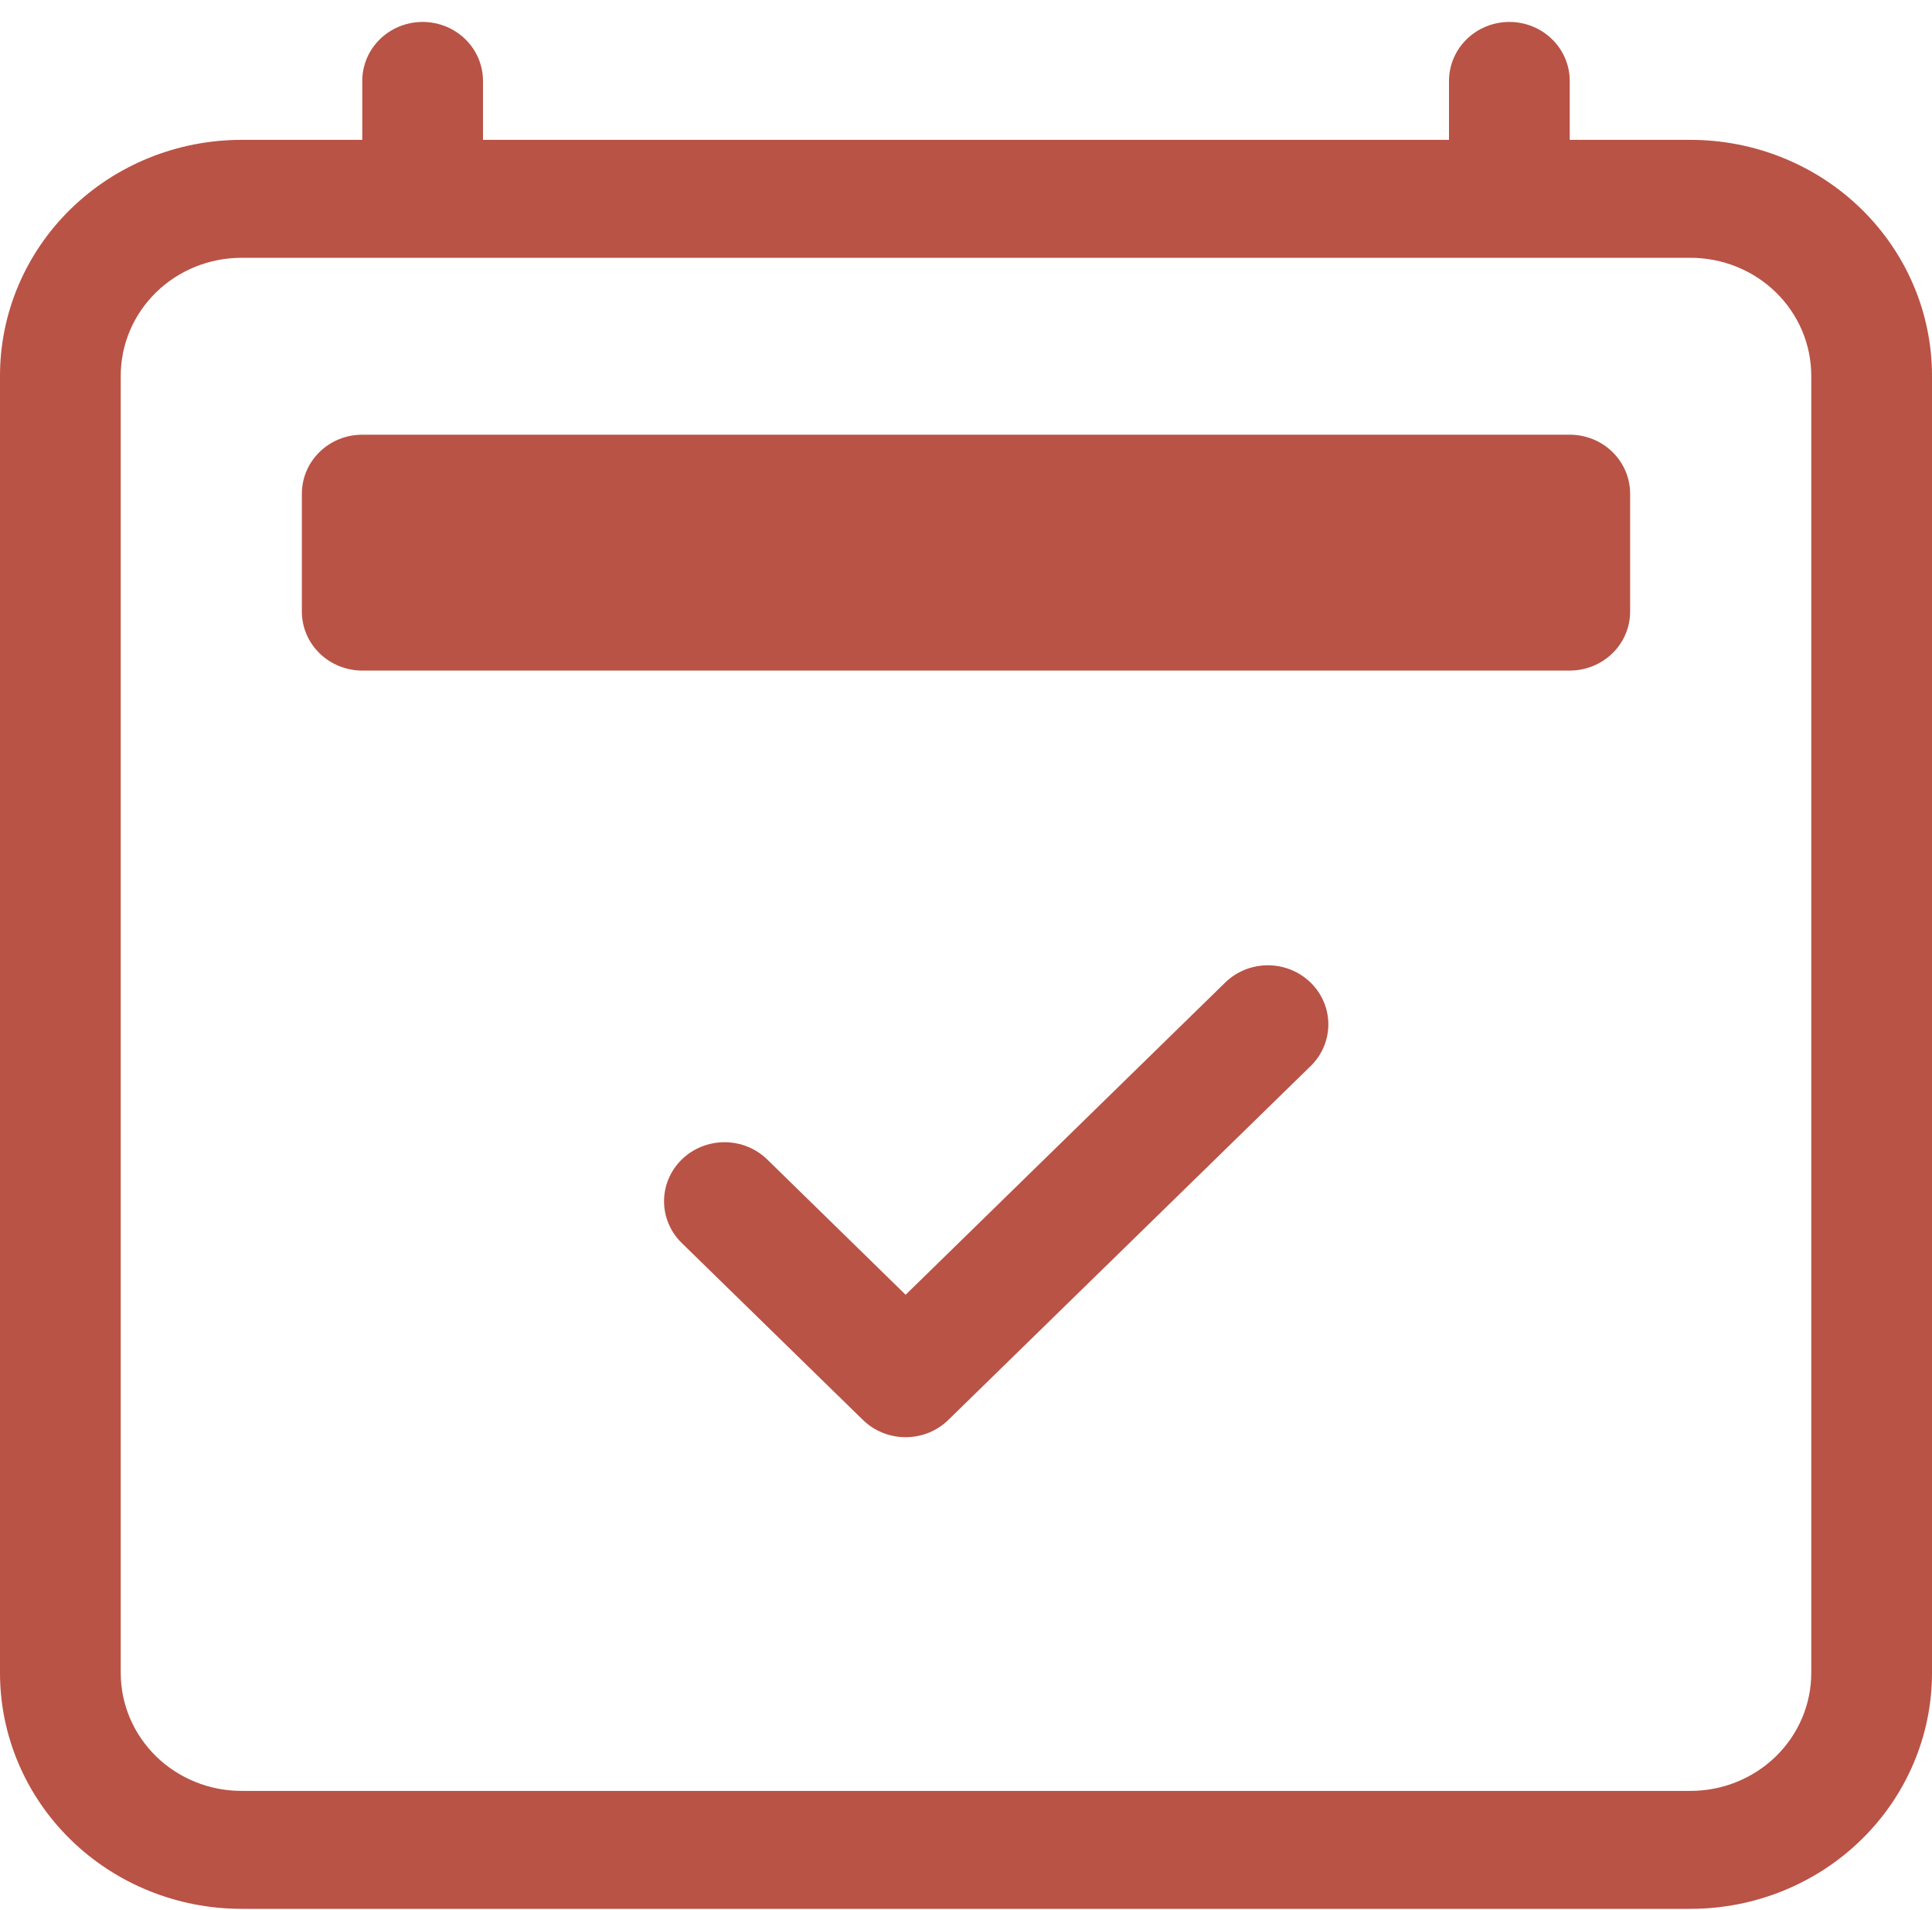
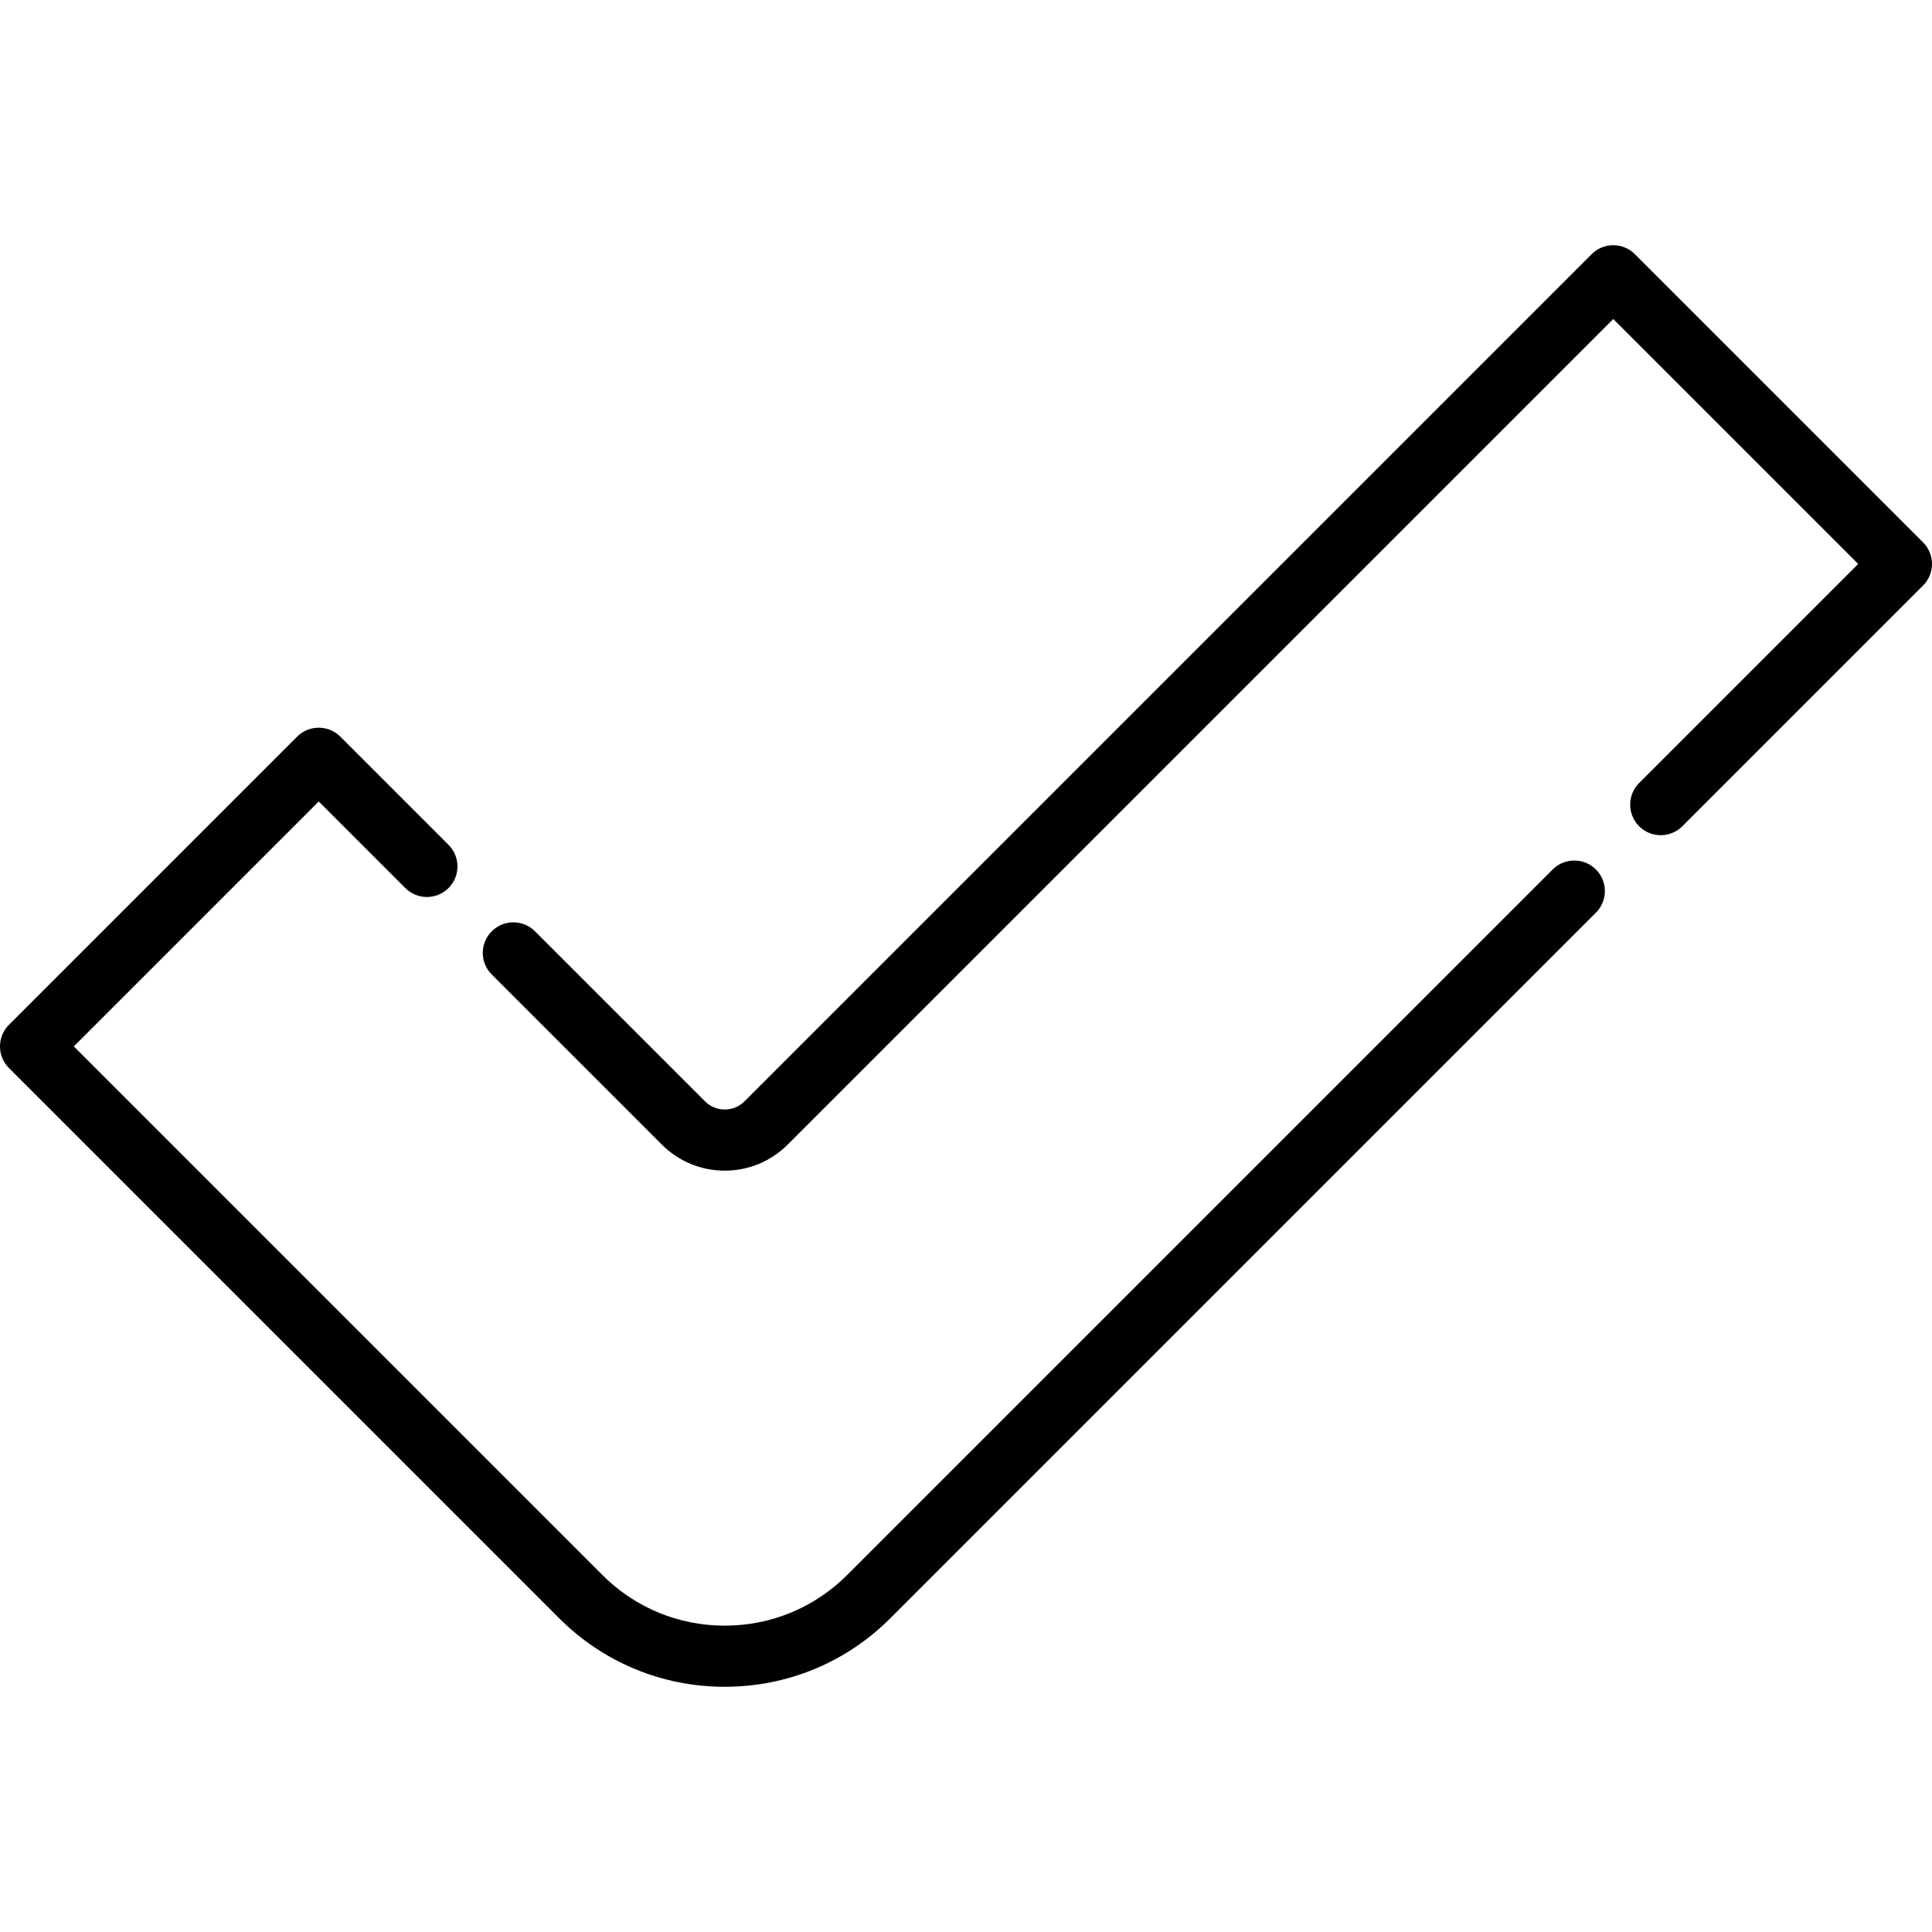
- <svg xmlns="http://www.w3.org/2000/svg" width="85" height="84" viewBox="0 0 85 84" fill="none">
-   <path d="M57.662 43.221C57.909 43.462 58.105 43.748 58.239 44.064C58.373 44.379 58.442 44.717 58.442 45.058C58.442 45.399 58.373 45.737 58.239 46.052C58.105 46.367 57.909 46.653 57.662 46.894L41.724 62.456C41.478 62.698 41.184 62.889 40.862 63.02C40.539 63.151 40.193 63.218 39.844 63.218C39.494 63.218 39.148 63.151 38.826 63.02C38.503 62.889 38.21 62.698 37.963 62.456L29.994 54.675C29.747 54.434 29.551 54.148 29.418 53.833C29.284 53.517 29.215 53.18 29.215 52.839C29.215 52.498 29.284 52.16 29.418 51.845C29.551 51.53 29.747 51.243 29.994 51.002C30.493 50.515 31.17 50.242 31.875 50.242C32.224 50.242 32.57 50.309 32.893 50.439C33.215 50.57 33.509 50.761 33.756 51.002L39.844 56.952L53.901 43.221C54.147 42.98 54.44 42.788 54.763 42.657C55.086 42.527 55.432 42.459 55.781 42.459C56.131 42.459 56.477 42.527 56.799 42.657C57.122 42.788 57.415 42.98 57.662 43.221Z" fill="#B95346" />
-   <path d="M18.594 0.965C19.298 0.965 19.974 1.238 20.472 1.725C20.97 2.211 21.25 2.871 21.25 3.559V6.152H63.75V3.559C63.75 2.871 64.03 2.211 64.528 1.725C65.026 1.238 65.702 0.965 66.406 0.965C67.111 0.965 67.786 1.238 68.284 1.725C68.783 2.211 69.062 2.871 69.062 3.559V6.152H74.375C77.193 6.152 79.895 7.245 81.888 9.191C83.881 11.137 85 13.776 85 16.527V73.588C85 76.34 83.881 78.978 81.888 80.924C79.895 82.87 77.193 83.963 74.375 83.963H10.625C7.807 83.963 5.105 82.87 3.112 80.924C1.119 78.978 0 76.34 0 73.588V16.527C0 13.776 1.119 11.137 3.112 9.191C5.105 7.245 7.807 6.152 10.625 6.152H15.938V3.559C15.938 2.871 16.217 2.211 16.715 1.725C17.214 1.238 17.889 0.965 18.594 0.965V0.965ZM10.625 11.34C9.216 11.34 7.865 11.886 6.868 12.859C5.872 13.832 5.312 15.151 5.312 16.527V73.588C5.312 74.964 5.872 76.283 6.868 77.256C7.865 78.229 9.216 78.775 10.625 78.775H74.375C75.784 78.775 77.135 78.229 78.132 77.256C79.128 76.283 79.688 74.964 79.688 73.588V16.527C79.688 15.151 79.128 13.832 78.132 12.859C77.135 11.886 75.784 11.34 74.375 11.34H10.625Z" fill="#B95346" />
-   <path d="M13.281 21.715C13.281 21.027 13.561 20.367 14.059 19.881C14.557 19.394 15.233 19.121 15.938 19.121H69.062C69.767 19.121 70.443 19.394 70.941 19.881C71.439 20.367 71.719 21.027 71.719 21.715V26.902C71.719 27.59 71.439 28.25 70.941 28.736C70.443 29.222 69.767 29.496 69.062 29.496H15.938C15.233 29.496 14.557 29.222 14.059 28.736C13.561 28.25 13.281 27.59 13.281 26.902V21.715Z" fill="#B95346" />
+ <svg xmlns="http://www.w3.org/2000/svg" version="1.1" id="Layer_1" x="0px" y="0px" viewBox="0 0 511.999 511.999" style="enable-background:new 0 0 511.999 511.999;" xml:space="preserve">
+   <g>
+     <g>
+       <path d="M422.931,230.419c-3.164-3.164-8.292-3.163-11.455,0L224.525,417.371c-8.671,8.669-20.196,13.443-32.456,13.443    c-12.261,0-23.787-4.775-32.456-13.443L19.555,277.313l64.911-64.911l22.94,22.94c3.162,3.162,8.29,3.163,11.455,0    c3.163-3.162,3.163-8.291,0-11.454l-28.668-28.667c-3.163-3.163-8.291-3.163-11.455,0L2.372,271.586    c-3.163,3.162-3.163,8.291,0,11.454l145.784,145.785c11.73,11.73,27.324,18.189,43.912,18.189c16.585,0,32.18-6.459,43.911-18.188    l186.952-186.953C426.095,238.711,426.095,233.582,422.931,230.419z" />
+     </g>
+   </g>
+   <g>
+     <g>
+       <path d="M509.627,143.722l-76.366-76.366c-3.163-3.163-8.291-3.163-11.455,0L197.298,291.866c-1.397,1.397-3.255,2.166-5.23,2.166    c-1.975,0-3.833-0.769-5.229-2.165l-45.068-45.068c-3.163-3.163-8.291-3.163-11.455,0c-3.163,3.162-3.163,8.291,0,11.454    l45.068,45.068c4.456,4.457,10.382,6.911,16.684,6.911c6.302,0,12.227-2.455,16.684-6.911L427.535,84.539l64.91,64.91    l-58.061,58.06c-3.163,3.162-3.163,8.291,0,11.454c3.163,3.162,8.291,3.163,11.455,0l63.787-63.787    c1.518-1.518,2.372-3.579,2.372-5.727S511.145,145.241,509.627,143.722z" />
+     </g>
+   </g>
+   <g>
+ </g>
+   <g>
+ </g>
+   <g>
+ </g>
+   <g>
+ </g>
+   <g>
+ </g>
+   <g>
+ </g>
+   <g>
+ </g>
+   <g>
+ </g>
+   <g>
+ </g>
+   <g>
+ </g>
+   <g>
+ </g>
+   <g>
+ </g>
+   <g>
+ </g>
+   <g>
+ </g>
+   <g>
+ </g>
</svg>
